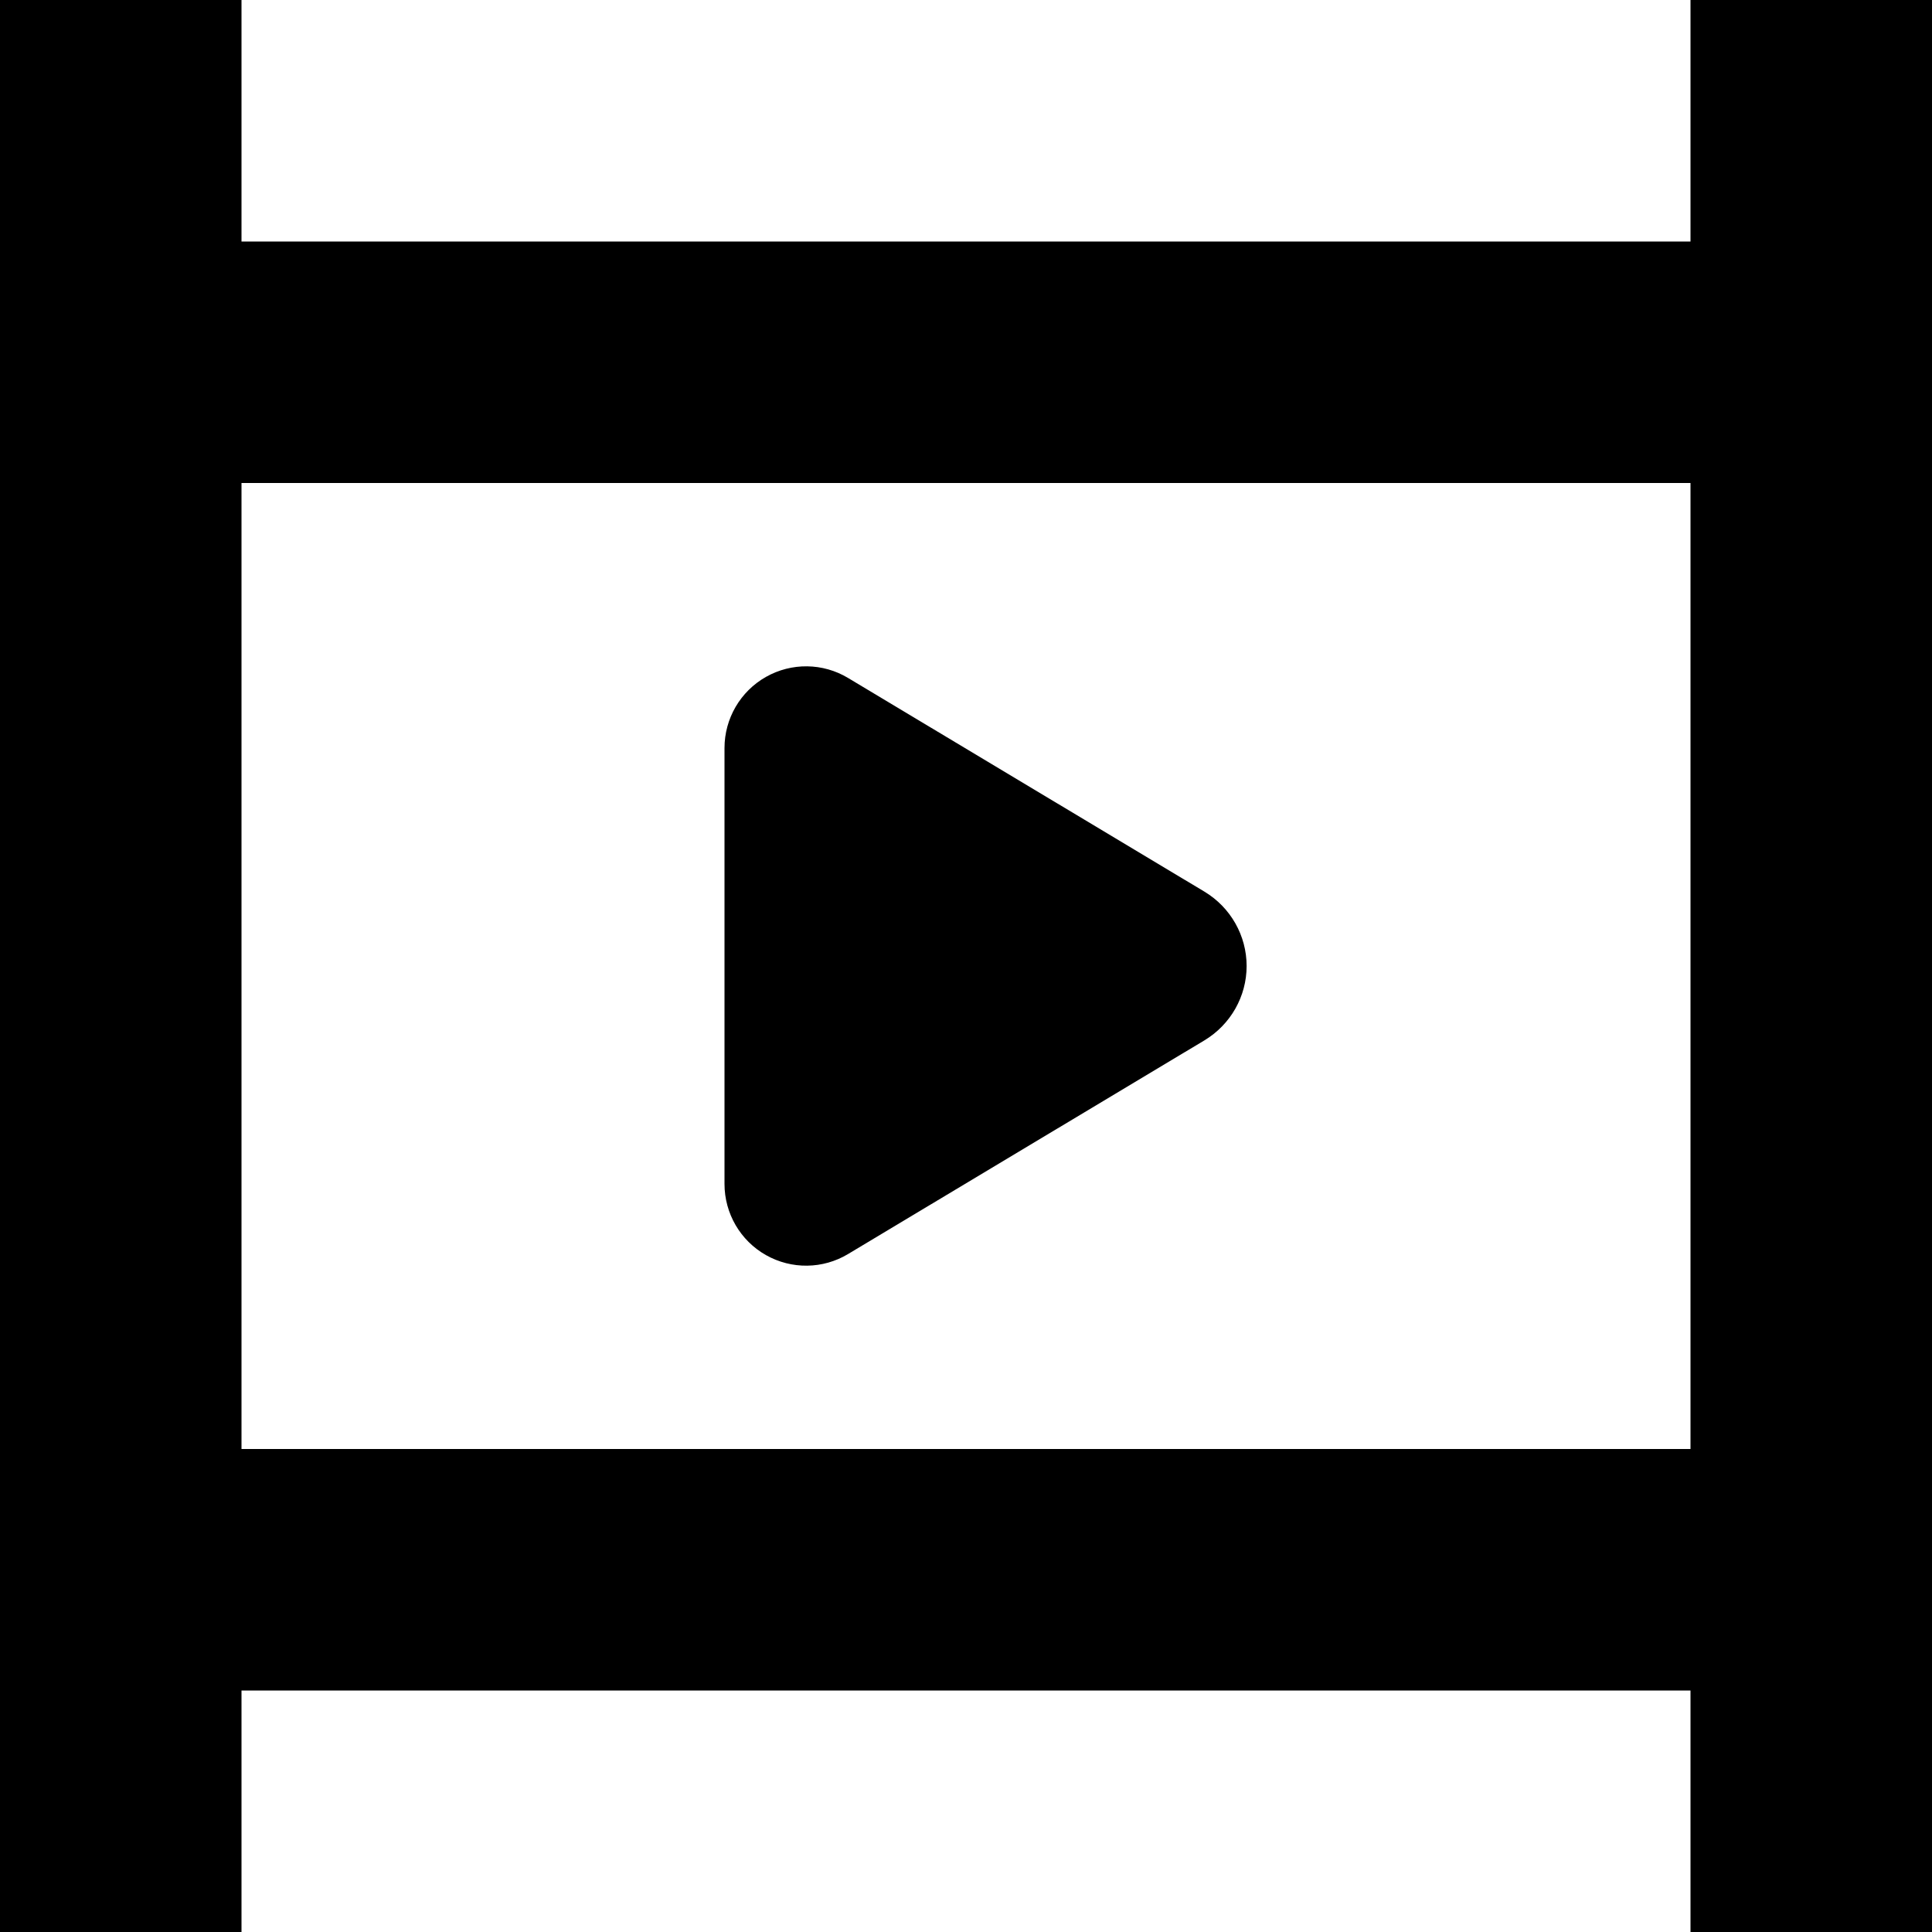
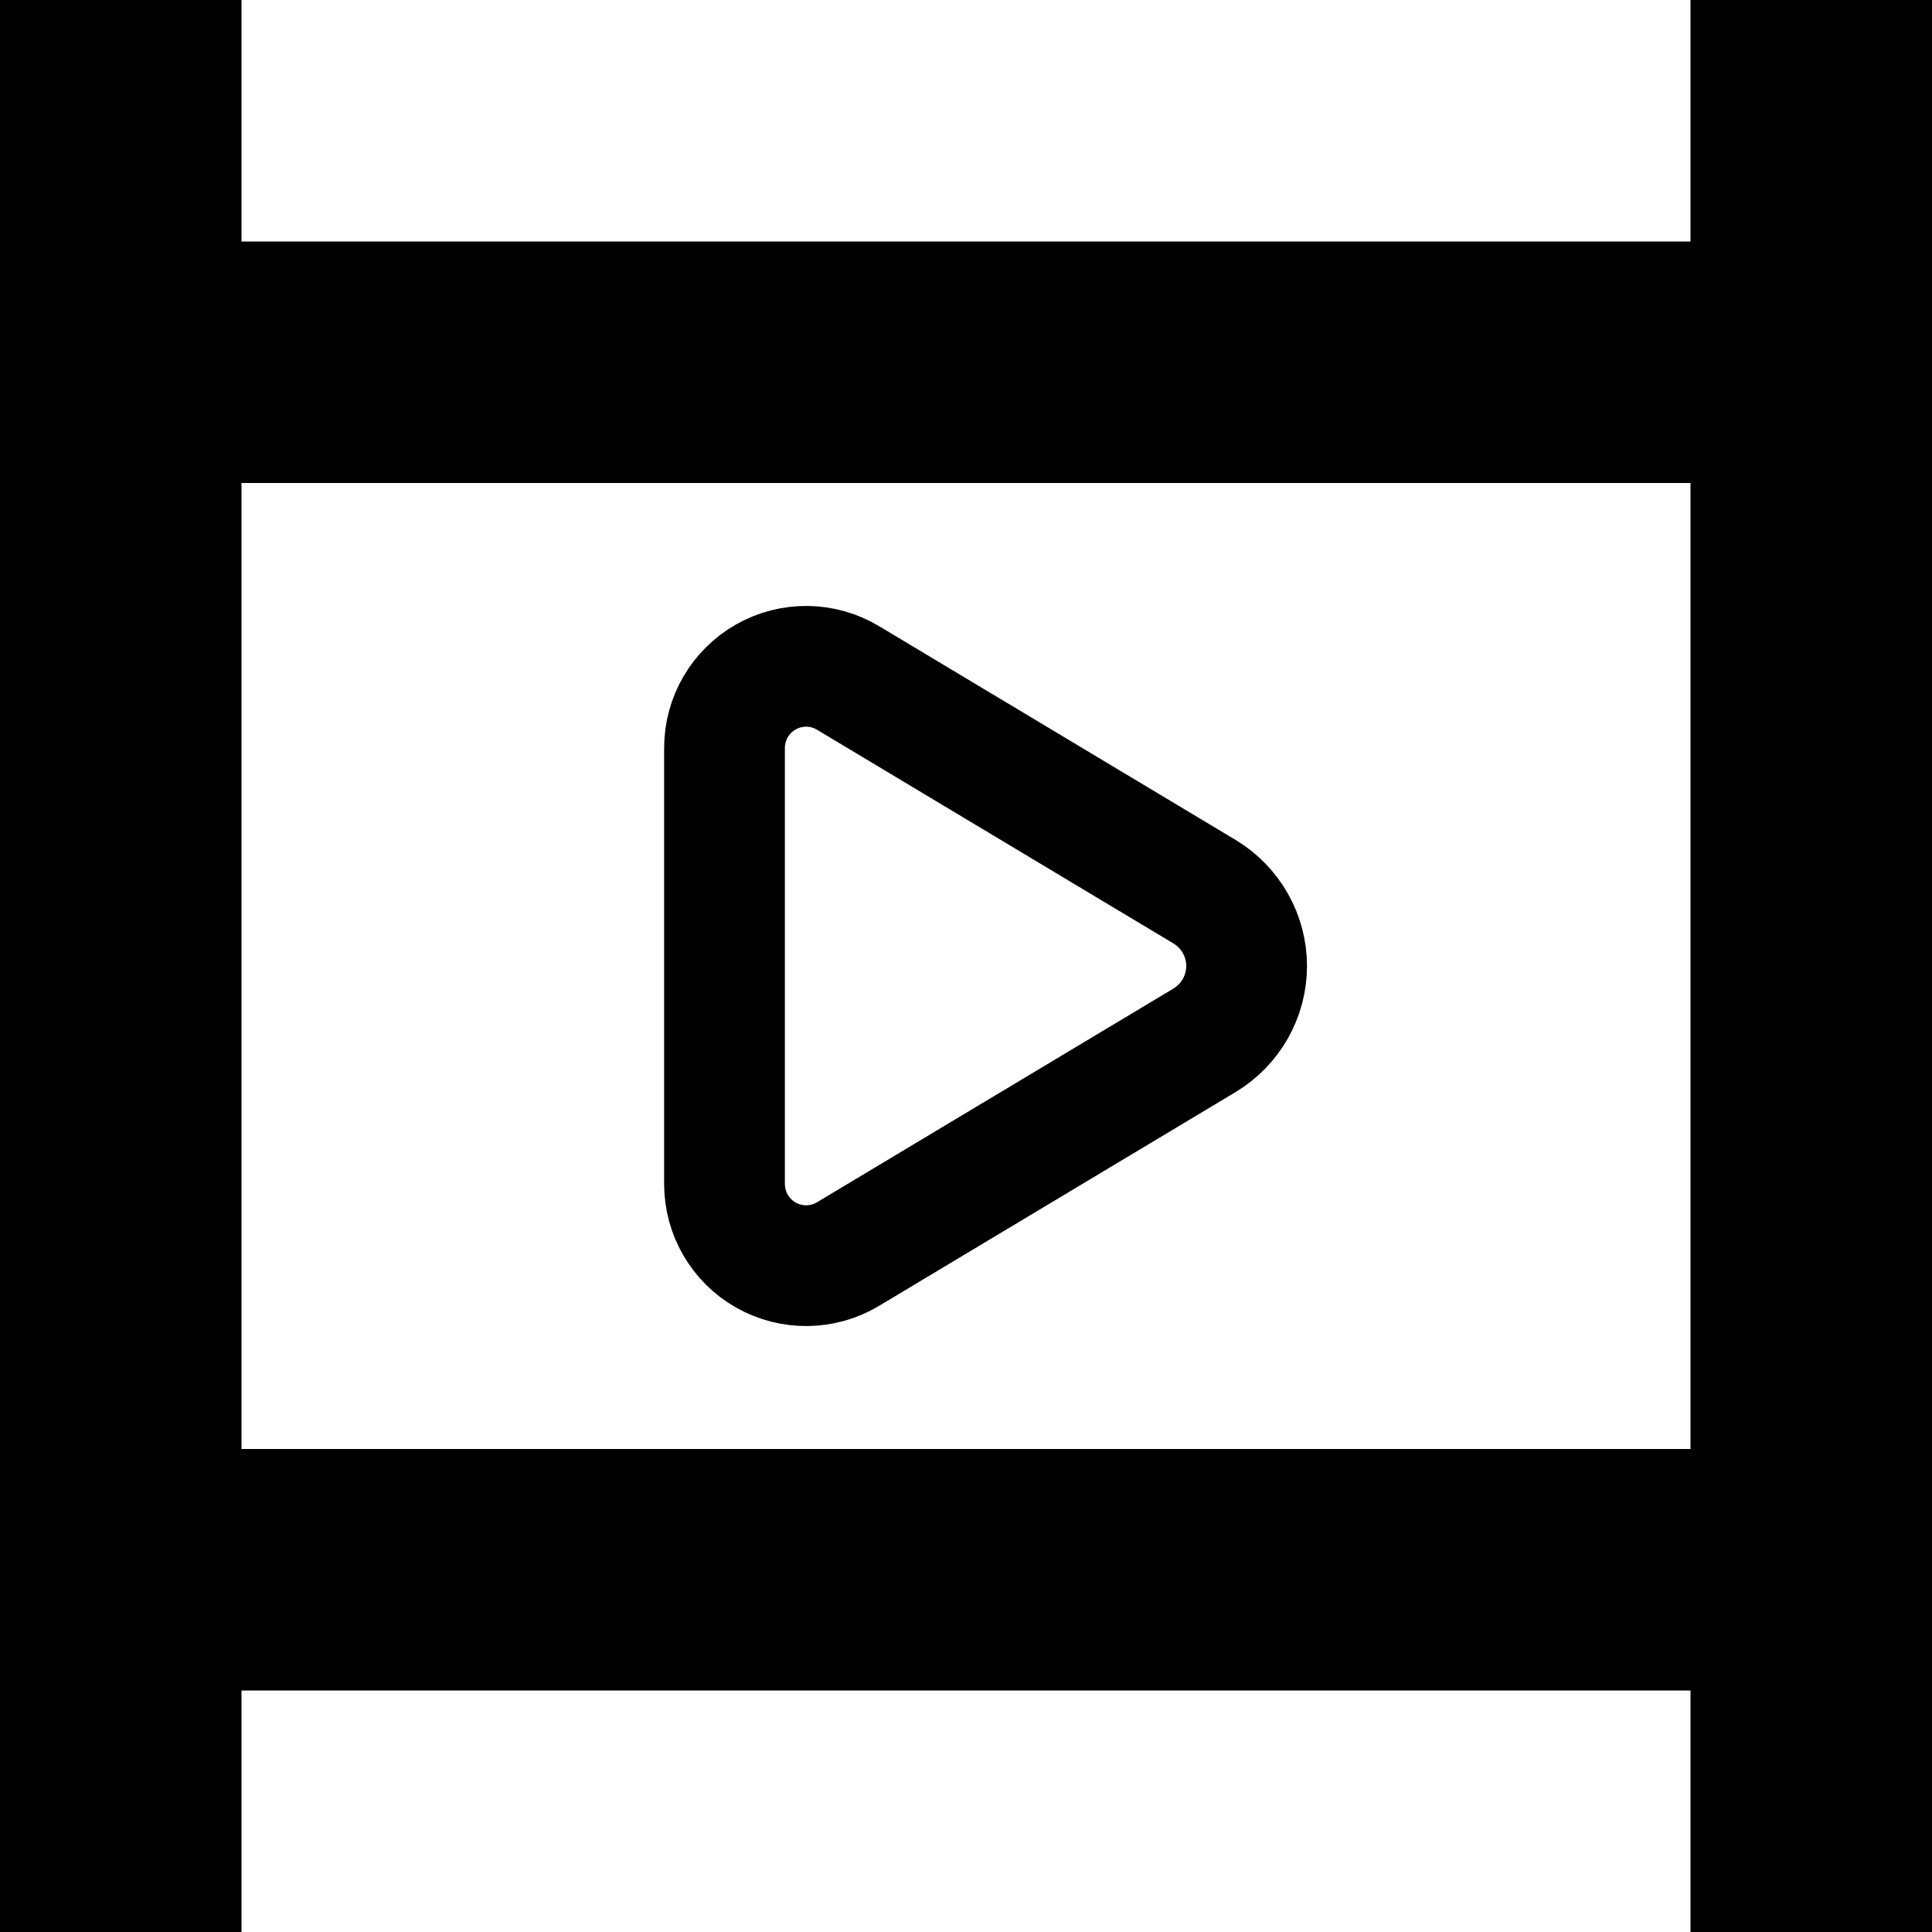
- <svg xmlns="http://www.w3.org/2000/svg" xmlns:ns1="https://www.gtk.org/grappa" width="16" height="16" ns1:version="1" ns1:keywords="video film strip media play video-x-generic" ns1:state="1" version="1.1" id="svg1">
-   <defs id="defs1" />
-   <style type="text/css" id="style1">
-     .not-initial-state {
-       display: none;
-     }
-   </style>
-   <path d="M 15 13 L 1 13 M 1 3 L 15 3 M 15 15 L 15 1 M 1 1 L 1 15" id="filmstrip" ns1:states="0 1" stroke-width="2" stroke-linecap="square" stroke-linejoin="round" stroke="rgb(0,0,0)" fill="none" class="foreground-stroke transparent-fill" ns1:stroke="foreground" />
-   <path d="M 6 6.195 L 6 9.805 C 6 10.049, 6.131 10.274, 6.343 10.394 C 6.555 10.514, 6.815 10.511, 7.024 10.385 L 9.976 8.615 C 10.191 8.485, 10.324 8.252, 10.324 8 C 10.324 7.748, 10.191 7.515, 9.976 7.385 L 7.024 5.615 C 6.815 5.489, 6.555 5.486, 6.343 5.606 C 6.131 5.726, 6 5.951, 6 6.195 Z" id="playstrok" ns1:states="0" stroke-width="1" stroke-linecap="round" stroke-linejoin="round" stroke="rgb(0,0,0)" ns1:stroke-width="0.25 1 2" fill="none" class="foreground-stroke transparent-fill not-initial-state" ns1:stroke="foreground" />
-   <path d="M 6 6.195 L 6 9.805 C 6 10.049, 6.131 10.274, 6.343 10.394 C 6.555 10.514, 6.815 10.511, 7.024 10.385 L 9.976 8.615 C 10.191 8.485, 10.324 8.252, 10.324 8 C 10.324 7.748, 10.191 7.515, 9.976 7.385 L 7.024 5.615 C 6.815 5.489, 6.555 5.486, 6.343 5.606 C 6.131 5.726, 6 5.951, 6 6.195 Z" id="playfill" ns1:states="1" stroke="none" fill-rule="nonzero" fill="rgb(0,0,0)" class="foreground-fill" ns1:fill="foreground" />
+ <svg xmlns="http://www.w3.org/2000/svg" xmlns:ns1="https://www.gtk.org/grappa" width="16" height="16" ns1:version="1" ns1:state="0" ns1:state-names="outline state1 empty">
+   <path d="M 15 13 L 1 13 M 1 3 L 15 3 M 15 15 L 15 1 M 1 1 L 1 15" id="filmstrip" ns1:states="outline state1" stroke-width="2" stroke-linecap="square" stroke-linejoin="round" stroke="rgb(0,0,0)" fill="none" class="foreground-stroke transparent-fill" ns1:stroke="foreground" ns1:stroke-minwidth="25%" ns1:stroke-maxwidth="150%">
+     </path>
+   <path d="M 6 6.195 L 6 9.805 C 6 10.049, 6.131 10.274, 6.343 10.394 C 6.555 10.514, 6.815 10.511, 7.024 10.385 L 9.976 8.615 C 10.191 8.485, 10.324 8.252, 10.324 8 C 10.324 7.748, 10.191 7.515, 9.976 7.385 L 7.024 5.615 C 6.815 5.489, 6.555 5.486, 6.343 5.606 C 6.131 5.726, 6 5.951, 6 6.195 Z" id="playstrok" ns1:states="outline" stroke-width="1" stroke-linecap="round" stroke-linejoin="round" stroke="rgb(0,0,0)" fill="none" class="foreground-stroke transparent-fill" ns1:stroke="foreground" ns1:stroke-minwidth="25%" ns1:stroke-maxwidth="200%">
+     </path>
+   <path visibility="hidden" d="M 6 6.195 L 6 9.805 C 6 10.049, 6.131 10.274, 6.343 10.394 C 6.555 10.514, 6.815 10.511, 7.024 10.385 L 9.976 8.615 C 10.191 8.485, 10.324 8.252, 10.324 8 C 10.324 7.748, 10.191 7.515, 9.976 7.385 L 7.024 5.615 C 6.815 5.489, 6.555 5.486, 6.343 5.606 C 6.131 5.726, 6 5.951, 6 6.195 Z" id="playfill" ns1:states="state1" stroke="none" fill-rule="nonzero" fill="rgb(0,0,0)" class="foreground-fill" ns1:fill="foreground">
+     </path>
</svg>
